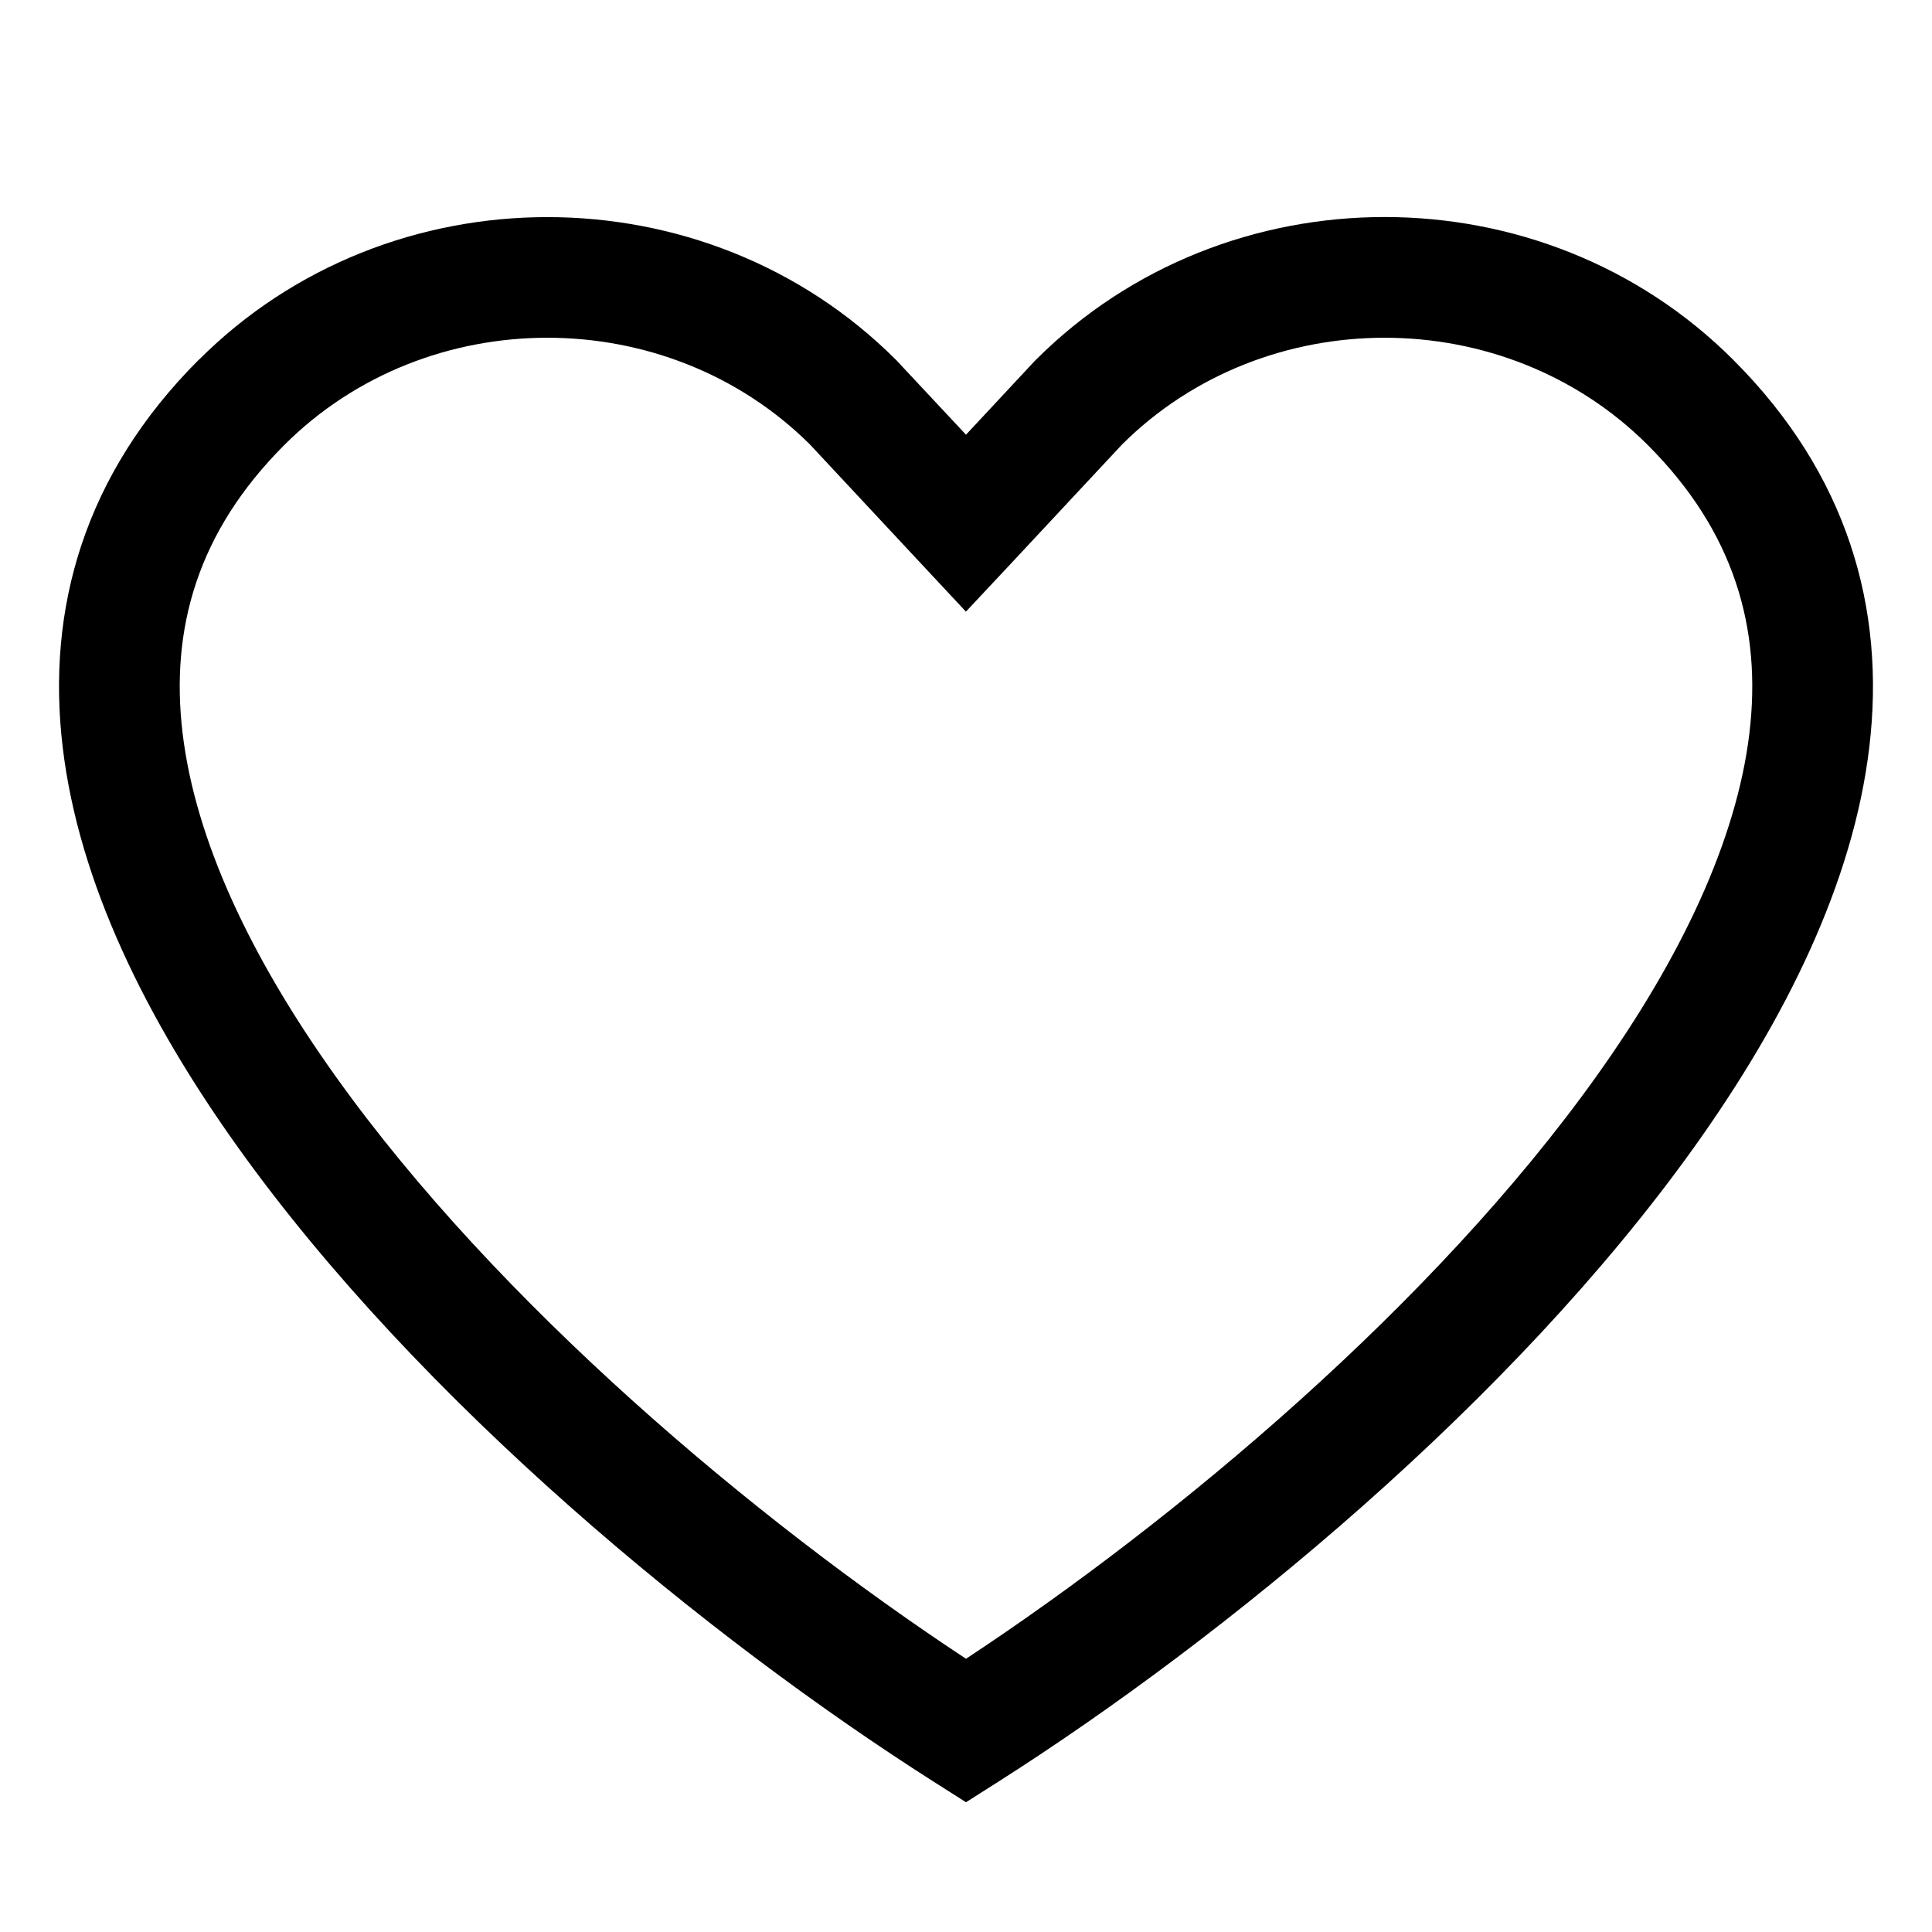
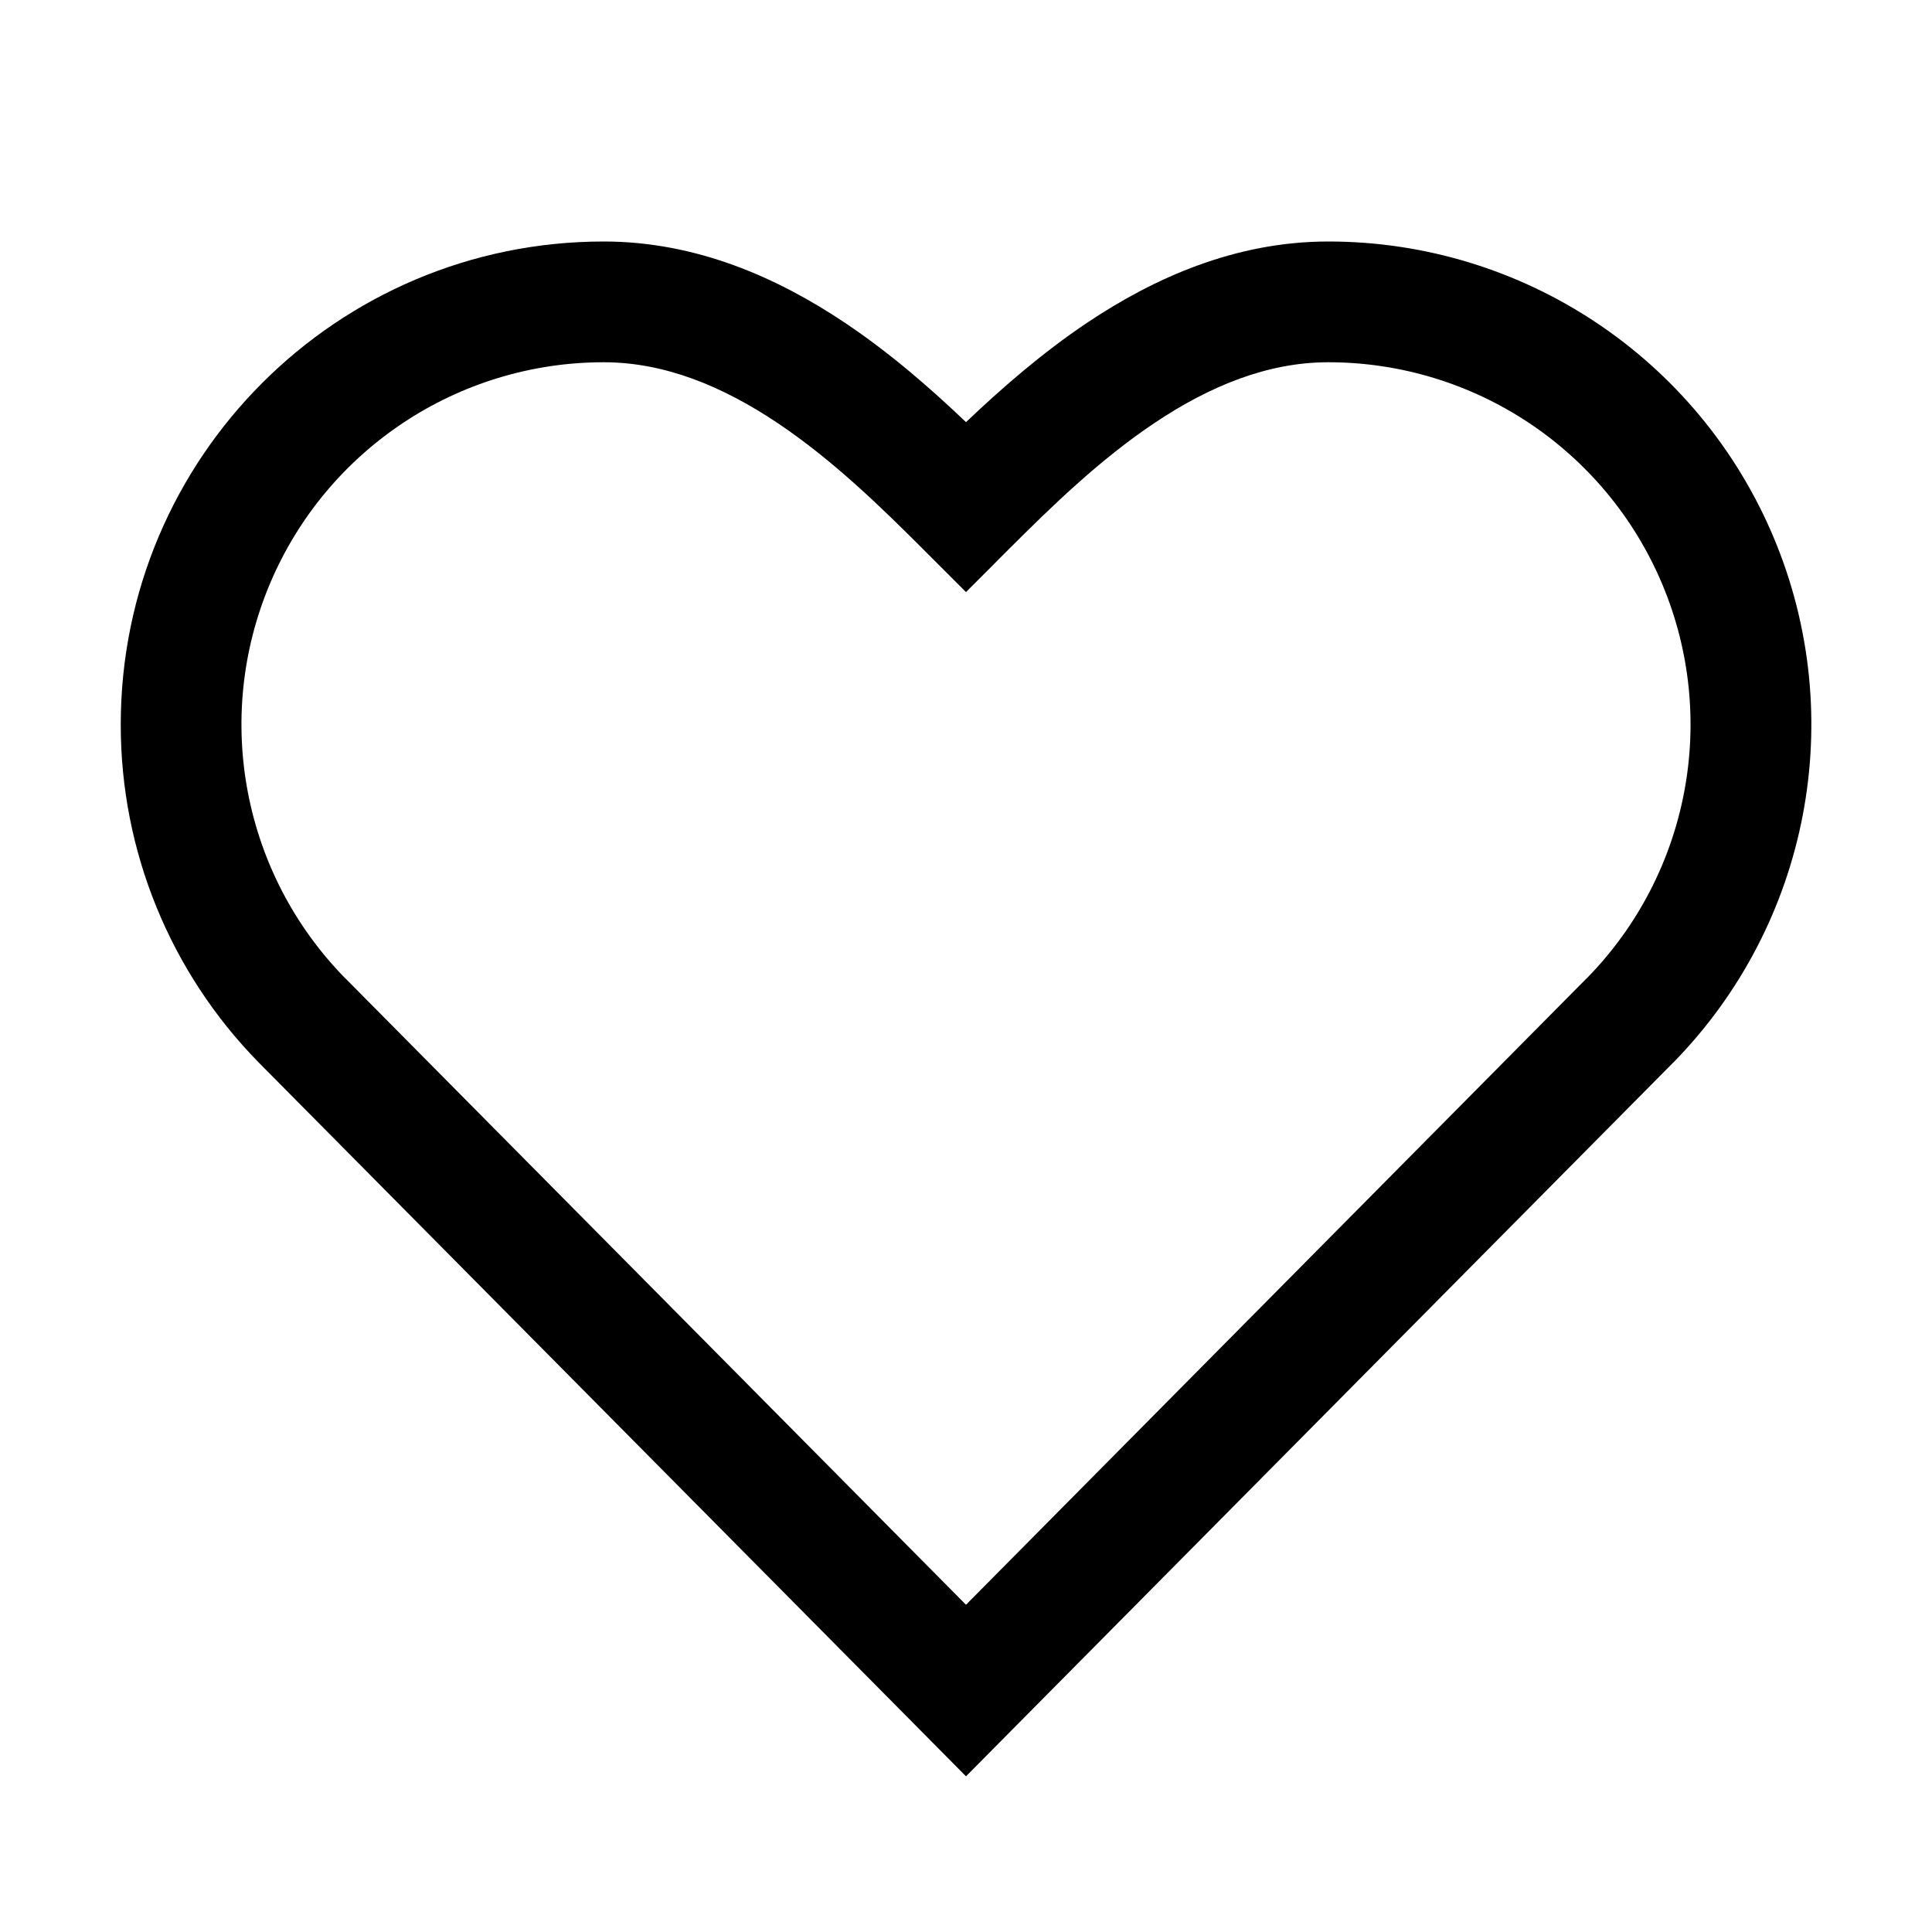
<svg xmlns="http://www.w3.org/2000/svg" viewBox="0 0 24 24">
-   <path fill-rule="evenodd" d="M2.47 4.47c2.363-2.364 6.296-2.364 8.66 0l.01.009.008.01L12 5.4l.851-.913.01-.01.008-.008c2.364-2.364 6.297-2.364 8.661 0 1.421 1.42 1.897 3.09 1.691 4.814-.2 1.684-1.043 3.382-2.173 4.964-2.262 3.167-5.846 6.104-8.645 7.885l-.403.256-.403-.256c-2.799-1.781-6.383-4.718-8.645-7.885-1.13-1.582-1.973-3.28-2.173-4.964-.206-1.724.27-3.393 1.69-4.814m7.592 1.052c-1.78-1.77-4.756-1.767-6.53.008-1.08 1.08-1.417 2.285-1.263 3.577.159 1.331.847 2.79 1.905 4.27 2.009 2.813 5.196 5.495 7.827 7.23 2.63-1.735 5.818-4.417 7.827-7.23 1.057-1.48 1.746-2.939 1.905-4.27.154-1.292-.183-2.498-1.262-3.577-1.776-1.775-4.752-1.778-6.531-.008l-1.39 1.49-.55.587-.548-.587-1.39-1.49z" />
+   <path fill-rule="evenodd" d="M7.5 4.5a4.5 4.5 0 00-3.216 7.648l.002.001L12 19.935l7.714-7.786.002-.001A4.5 4.5 0 0016.5 4.5c-.754 0-1.473.296-2.158.754-.687.46-1.288 1.047-1.812 1.57l-.53.531-.53-.53c-.524-.524-1.125-1.111-1.812-1.571C8.973 4.796 8.254 4.5 7.5 4.5zM1.5 9a6 6 0 016-6c1.156 0 2.165.454 2.992 1.007.57.381 1.077.826 1.508 1.237.431-.41.939-.856 1.508-1.237C14.335 3.454 15.345 3 16.5 3a6 6 0 014.286 10.2l-.003.002-8.25 8.326-.533.538-.533-.538-8.25-8.326-.003-.003A5.983 5.983 0 011.5 9z" />
</svg>
